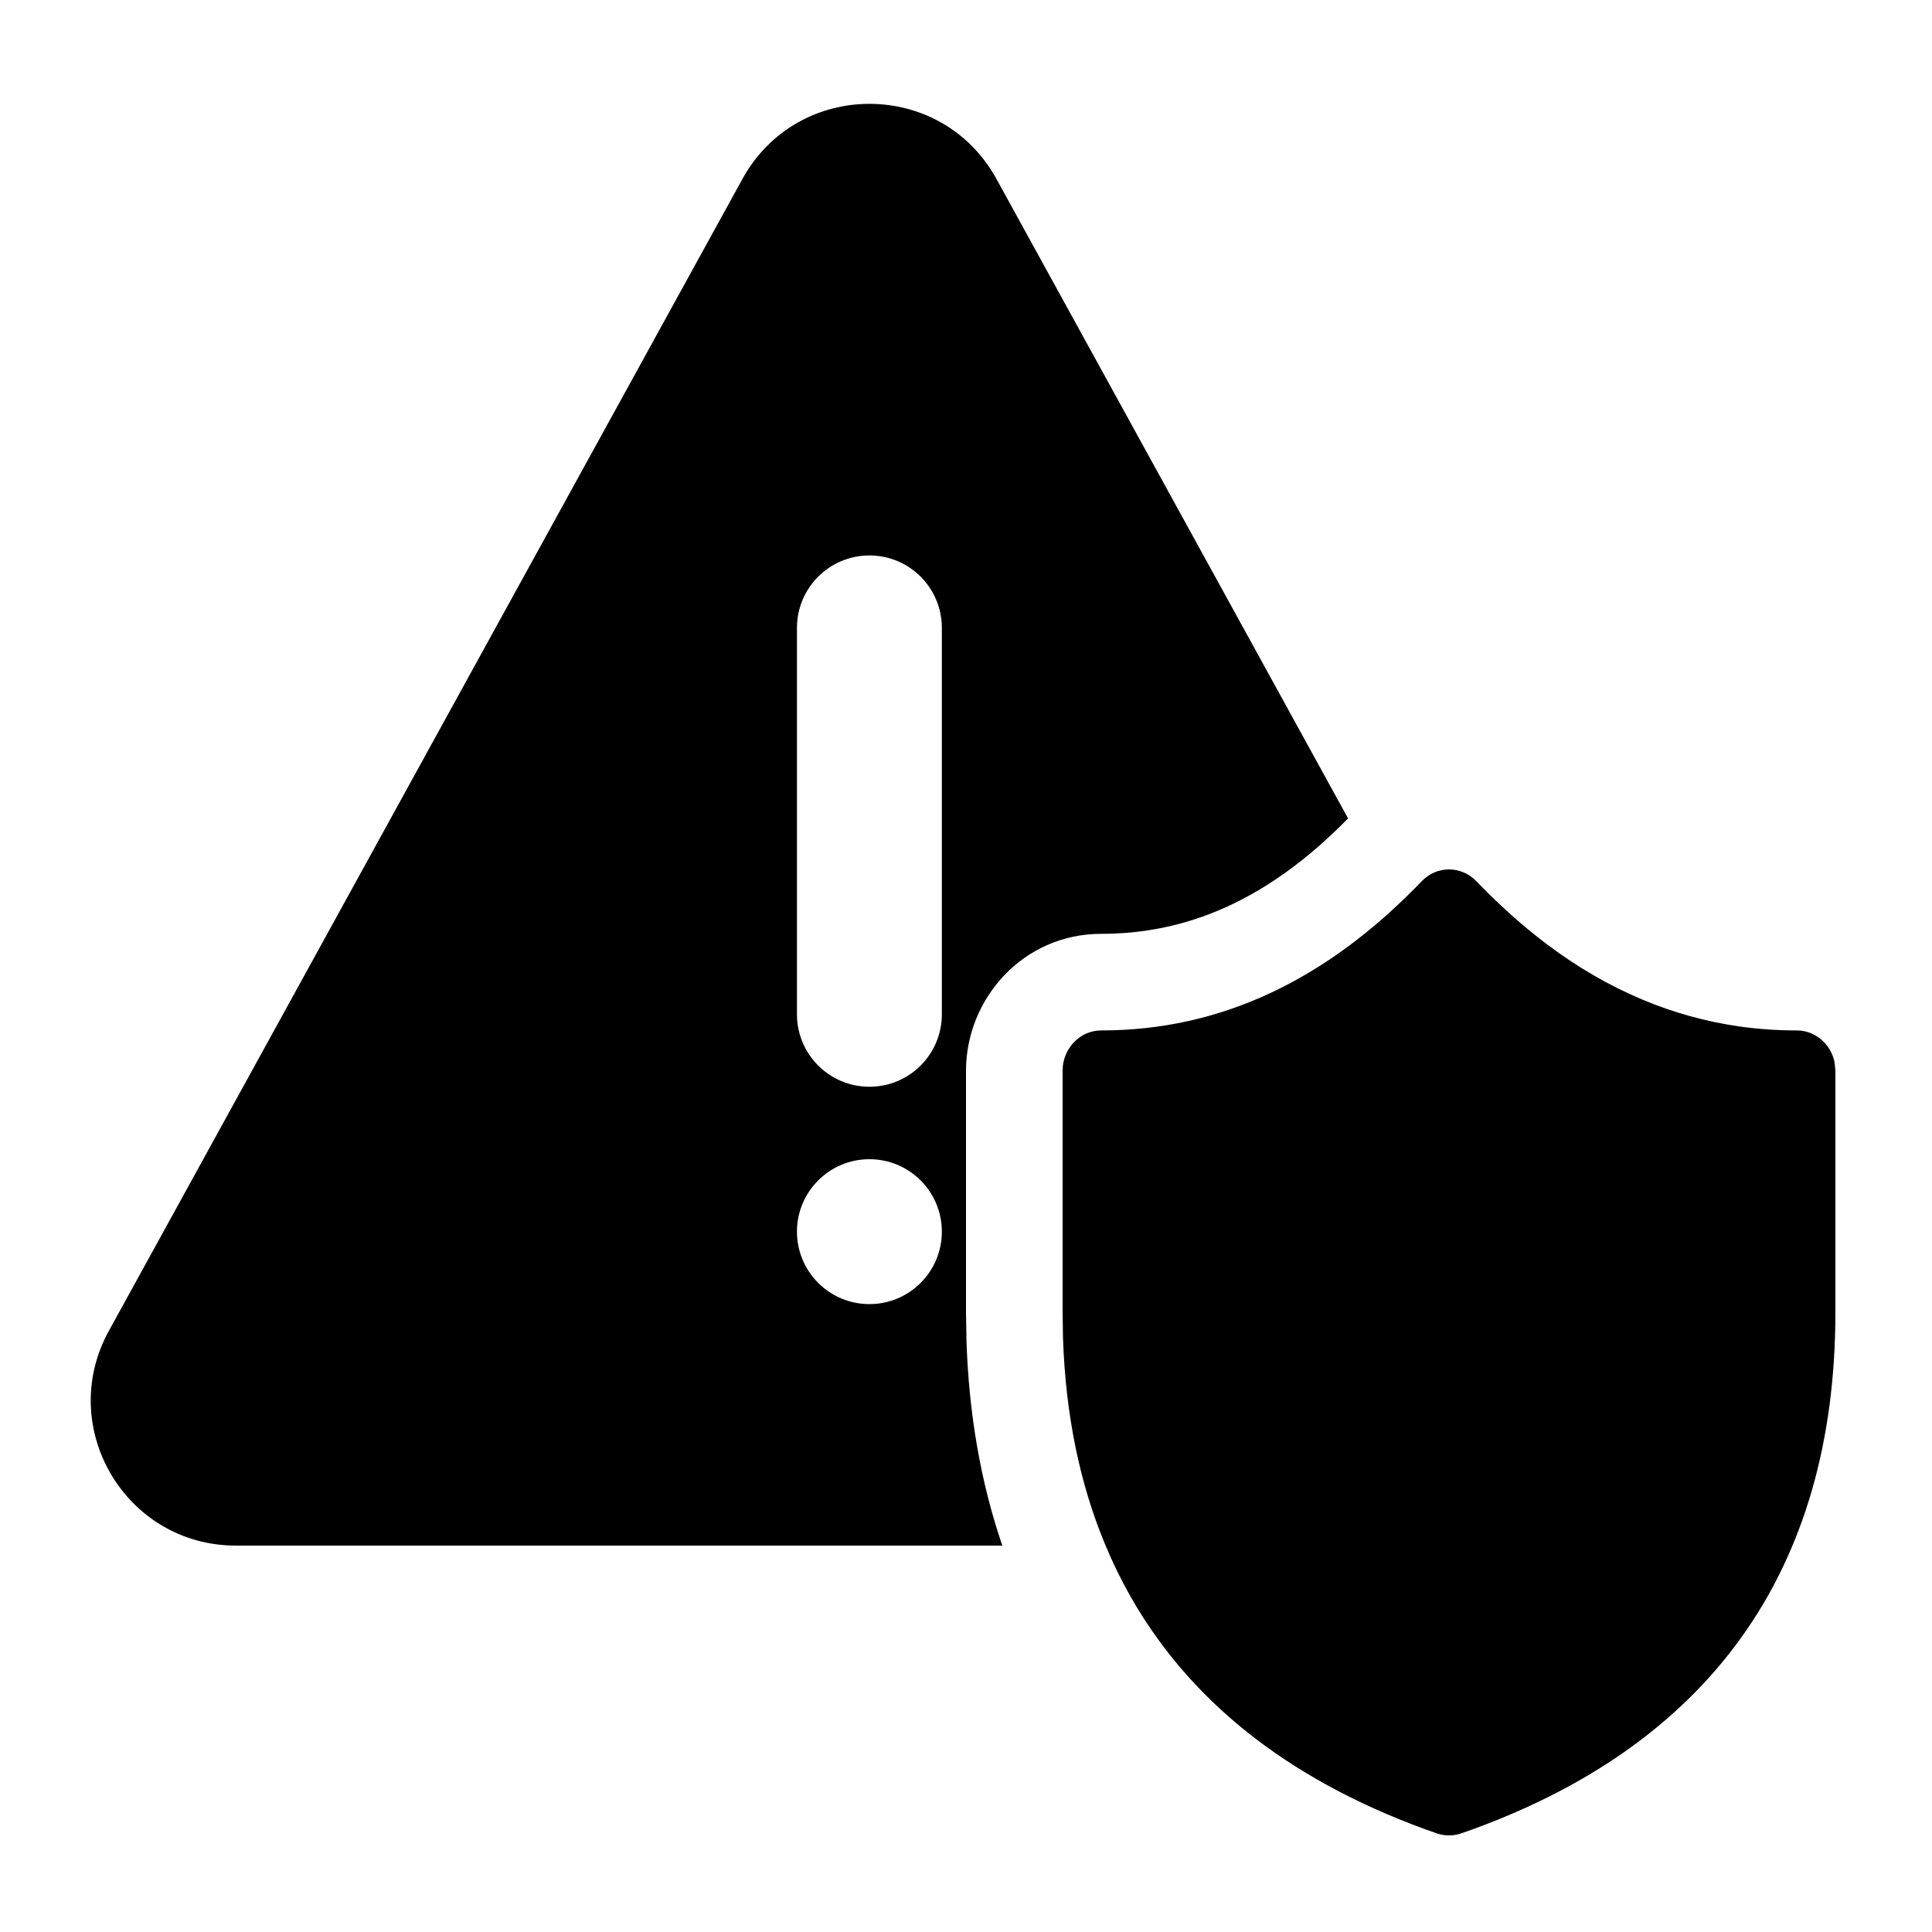
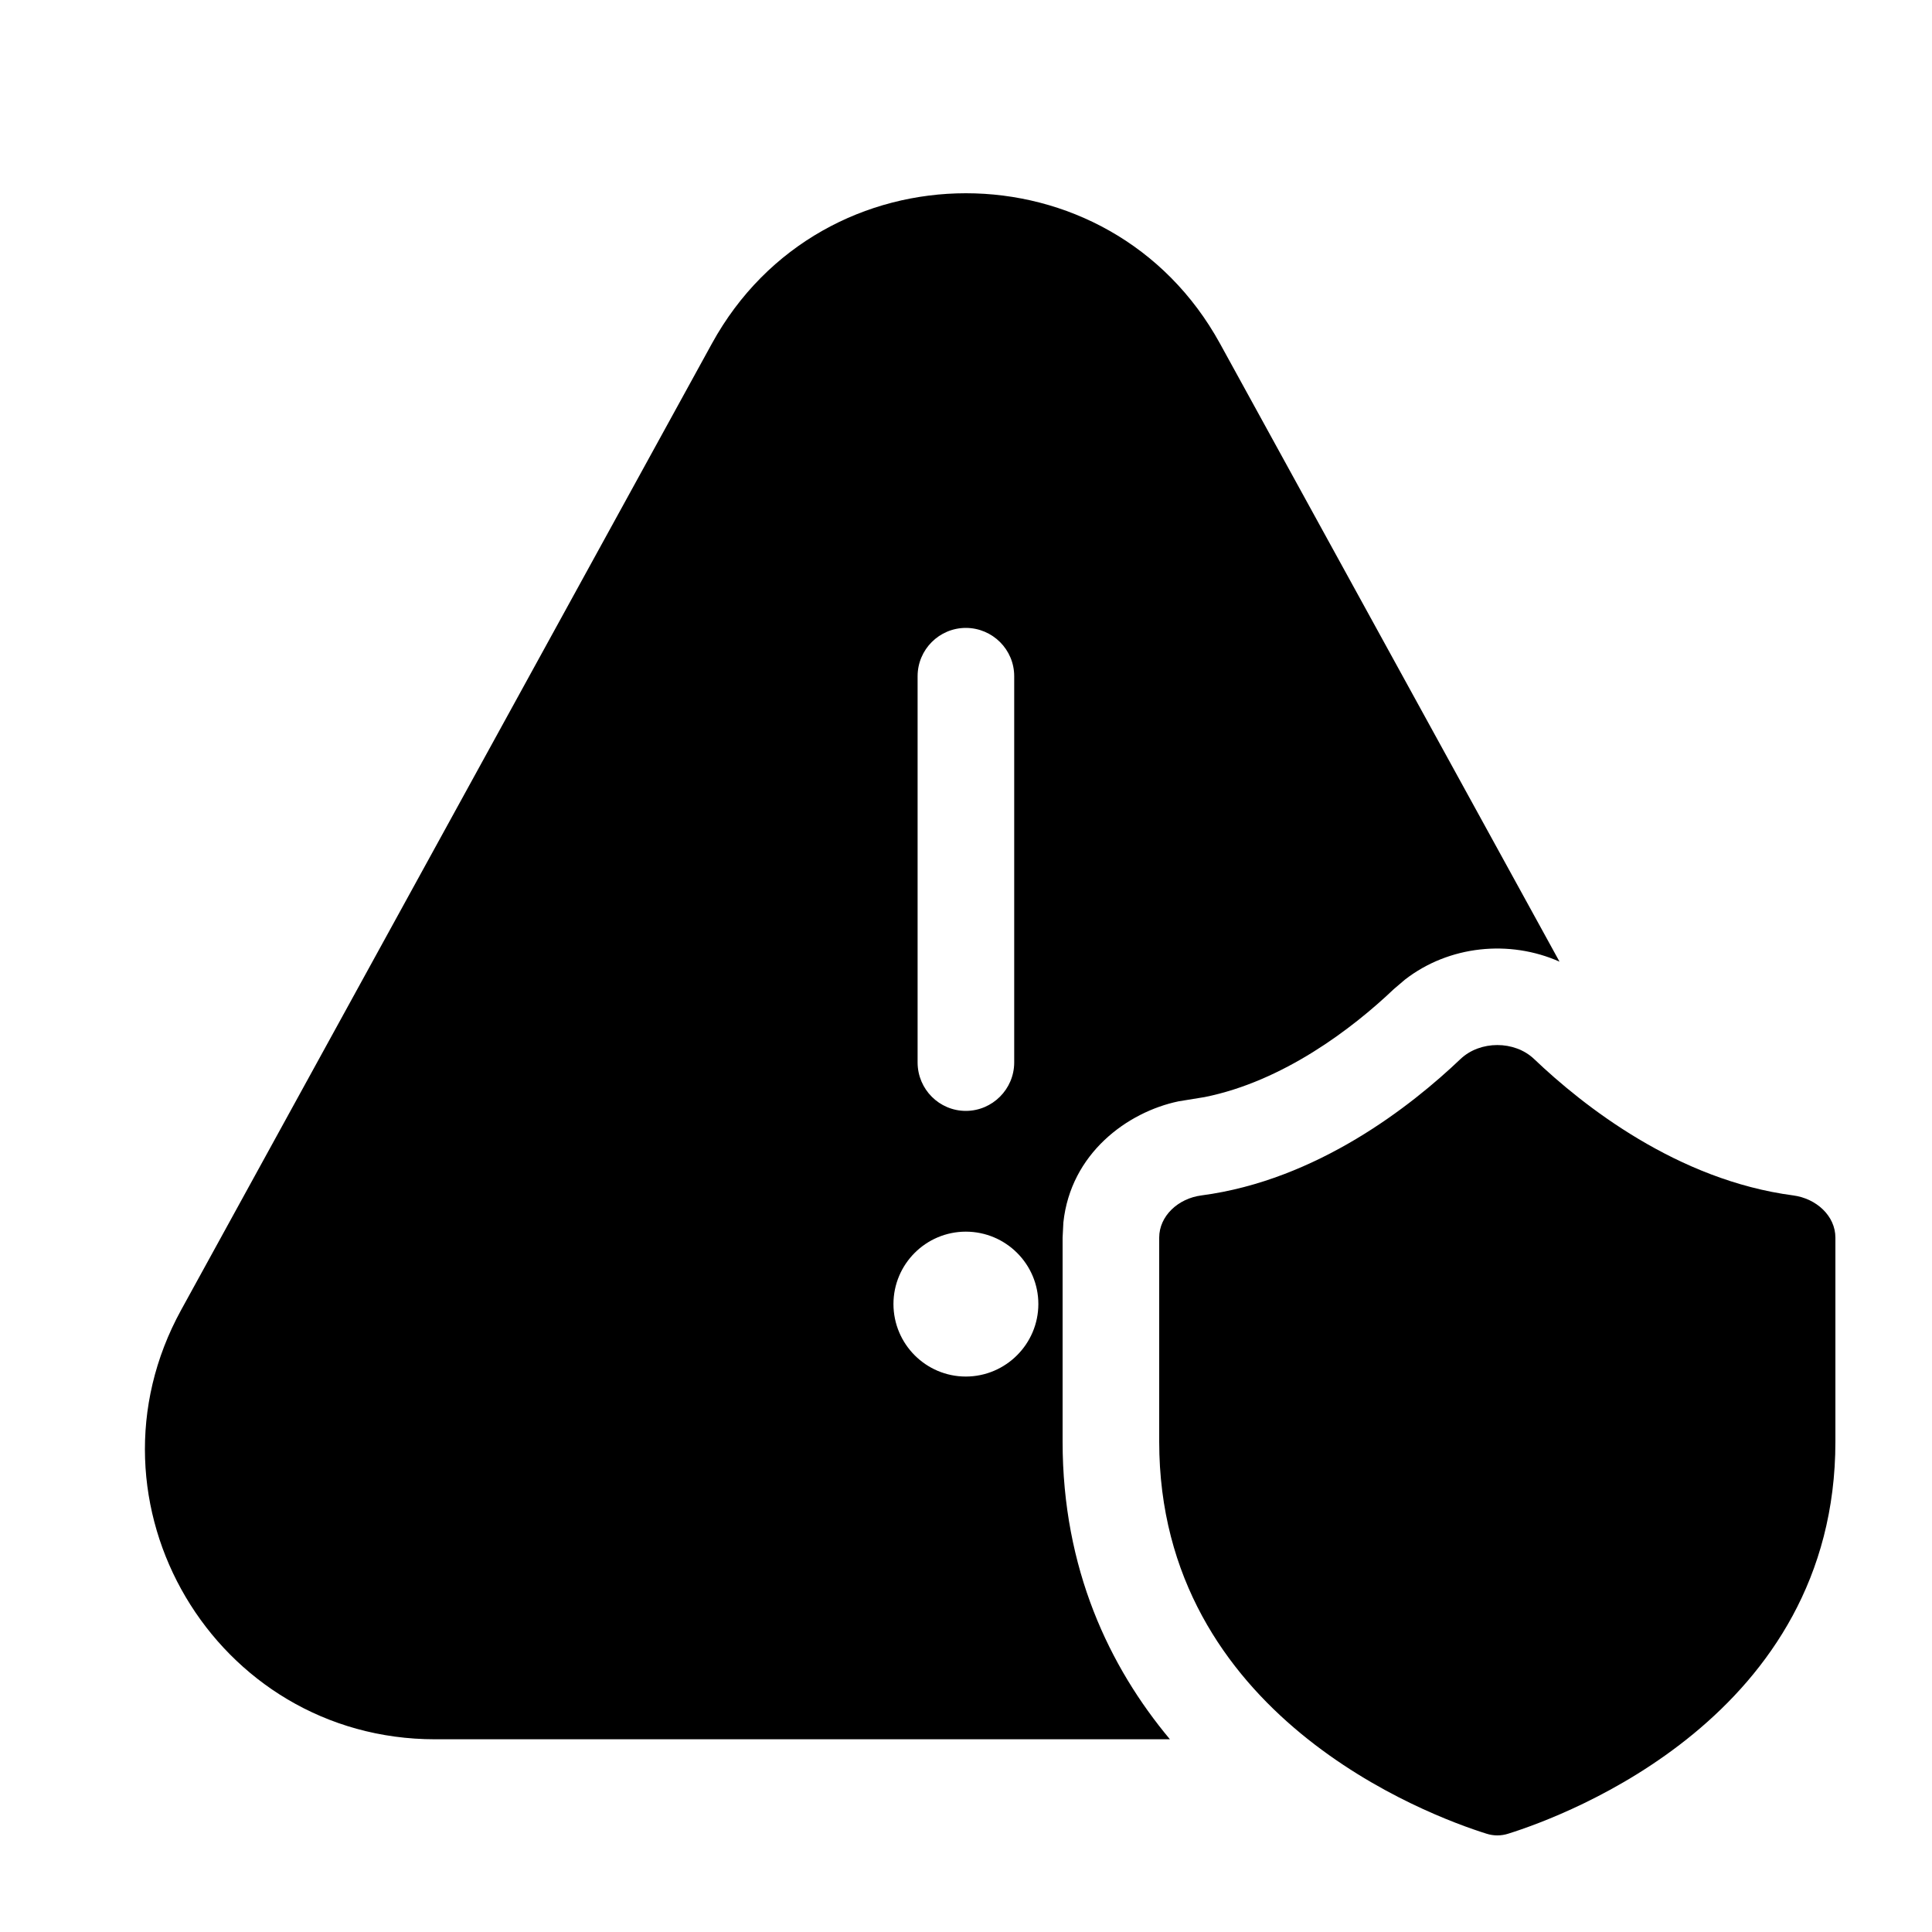
<svg xmlns="http://www.w3.org/2000/svg" viewBox="0 0 20 20" fill="none">
-   <path d="M7.686 1.852L1.127 13.777C0.577 14.777 1.301 16 2.442 16H10.376C10.151 15.343 10.03 14.634 10.005 13.883L10.005 13.875L10 13.593V11.084C10 10.34 10.589 9.667 11.4 9.667C12.291 9.667 13.129 9.316 13.955 8.472L10.315 1.852C9.745 0.816 8.256 0.816 7.686 1.852ZM9 5.75C9.415 5.75 9.75 6.086 9.75 6.5V10.5C9.75 10.914 9.415 11.25 9 11.25C8.586 11.25 8.25 10.914 8.25 10.5V6.5C8.25 6.086 8.586 5.75 9 5.75ZM9.75 12.75C9.75 13.164 9.415 13.5 9 13.5C8.586 13.5 8.25 13.164 8.25 12.75C8.25 12.336 8.586 12 9 12C9.415 12 9.75 12.336 9.75 12.75Z" fill="currentColor" />
-   <path d="M17 10.347C16.656 10.203 16.323 10.009 16 9.765C15.755 9.579 15.517 9.365 15.284 9.123C15.128 8.96 14.874 8.959 14.718 9.122C13.723 10.158 12.623 10.667 11.4 10.667C11.179 10.667 11 10.854 11 11.084V13.585L11.004 13.85C11.031 14.647 11.178 15.364 11.445 16C11.595 16.36 11.784 16.693 12.01 17C12.285 17.373 12.615 17.706 12.999 18C13.523 18.4 14.148 18.727 14.873 18.979C14.956 19.007 15.044 19.007 15.127 18.979C17.687 18.09 19 16.267 19 13.585V11.084L18.992 11C18.955 10.81 18.793 10.667 18.6 10.667C18.397 10.667 18.197 10.653 18 10.625C17.657 10.575 17.323 10.483 17 10.347Z" fill="currentColor" />
+   <path d="M15.119 10.963C15.322 10.77 15.679 10.77 15.881 10.963C16.389 11.447 17.364 12.217 18.564 12.375C18.803 12.407 19 12.587 19 12.812V14.924C19 17.762 16.217 18.793 15.614 18.982C15.539 19.006 15.462 19.006 15.387 18.982C14.785 18.793 12 17.762 12 14.924V12.812C12 12.587 12.197 12.406 12.437 12.375C13.636 12.217 14.611 11.447 15.119 10.963ZM7.37 3.556C8.509 1.482 11.489 1.482 12.629 3.556L16.144 9.955C15.627 9.725 15 9.787 14.544 10.141L14.429 10.239C13.997 10.65 13.282 11.194 12.47 11.357L12.2 11.401C11.669 11.512 11.084 11.941 11.008 12.655L11 12.812V14.924C11 16.242 11.484 17.255 12.111 18.005H4.504C2.223 18.005 0.777 15.56 1.875 13.561L7.37 3.556ZM9.999 12.75C9.585 12.75 9.249 13.086 9.249 13.5C9.25 13.914 9.585 14.25 9.999 14.25C10.412 14.249 10.748 13.913 10.749 13.5C10.749 13.086 10.413 12.751 9.999 12.75ZM9.999 6.5C9.723 6.5 9.499 6.724 9.499 7V11C9.5 11.276 9.723 11.5 9.999 11.5C10.274 11.499 10.498 11.275 10.499 11V7C10.499 6.724 10.275 6.501 9.999 6.5Z" fill="currentColor" />
</svg>
